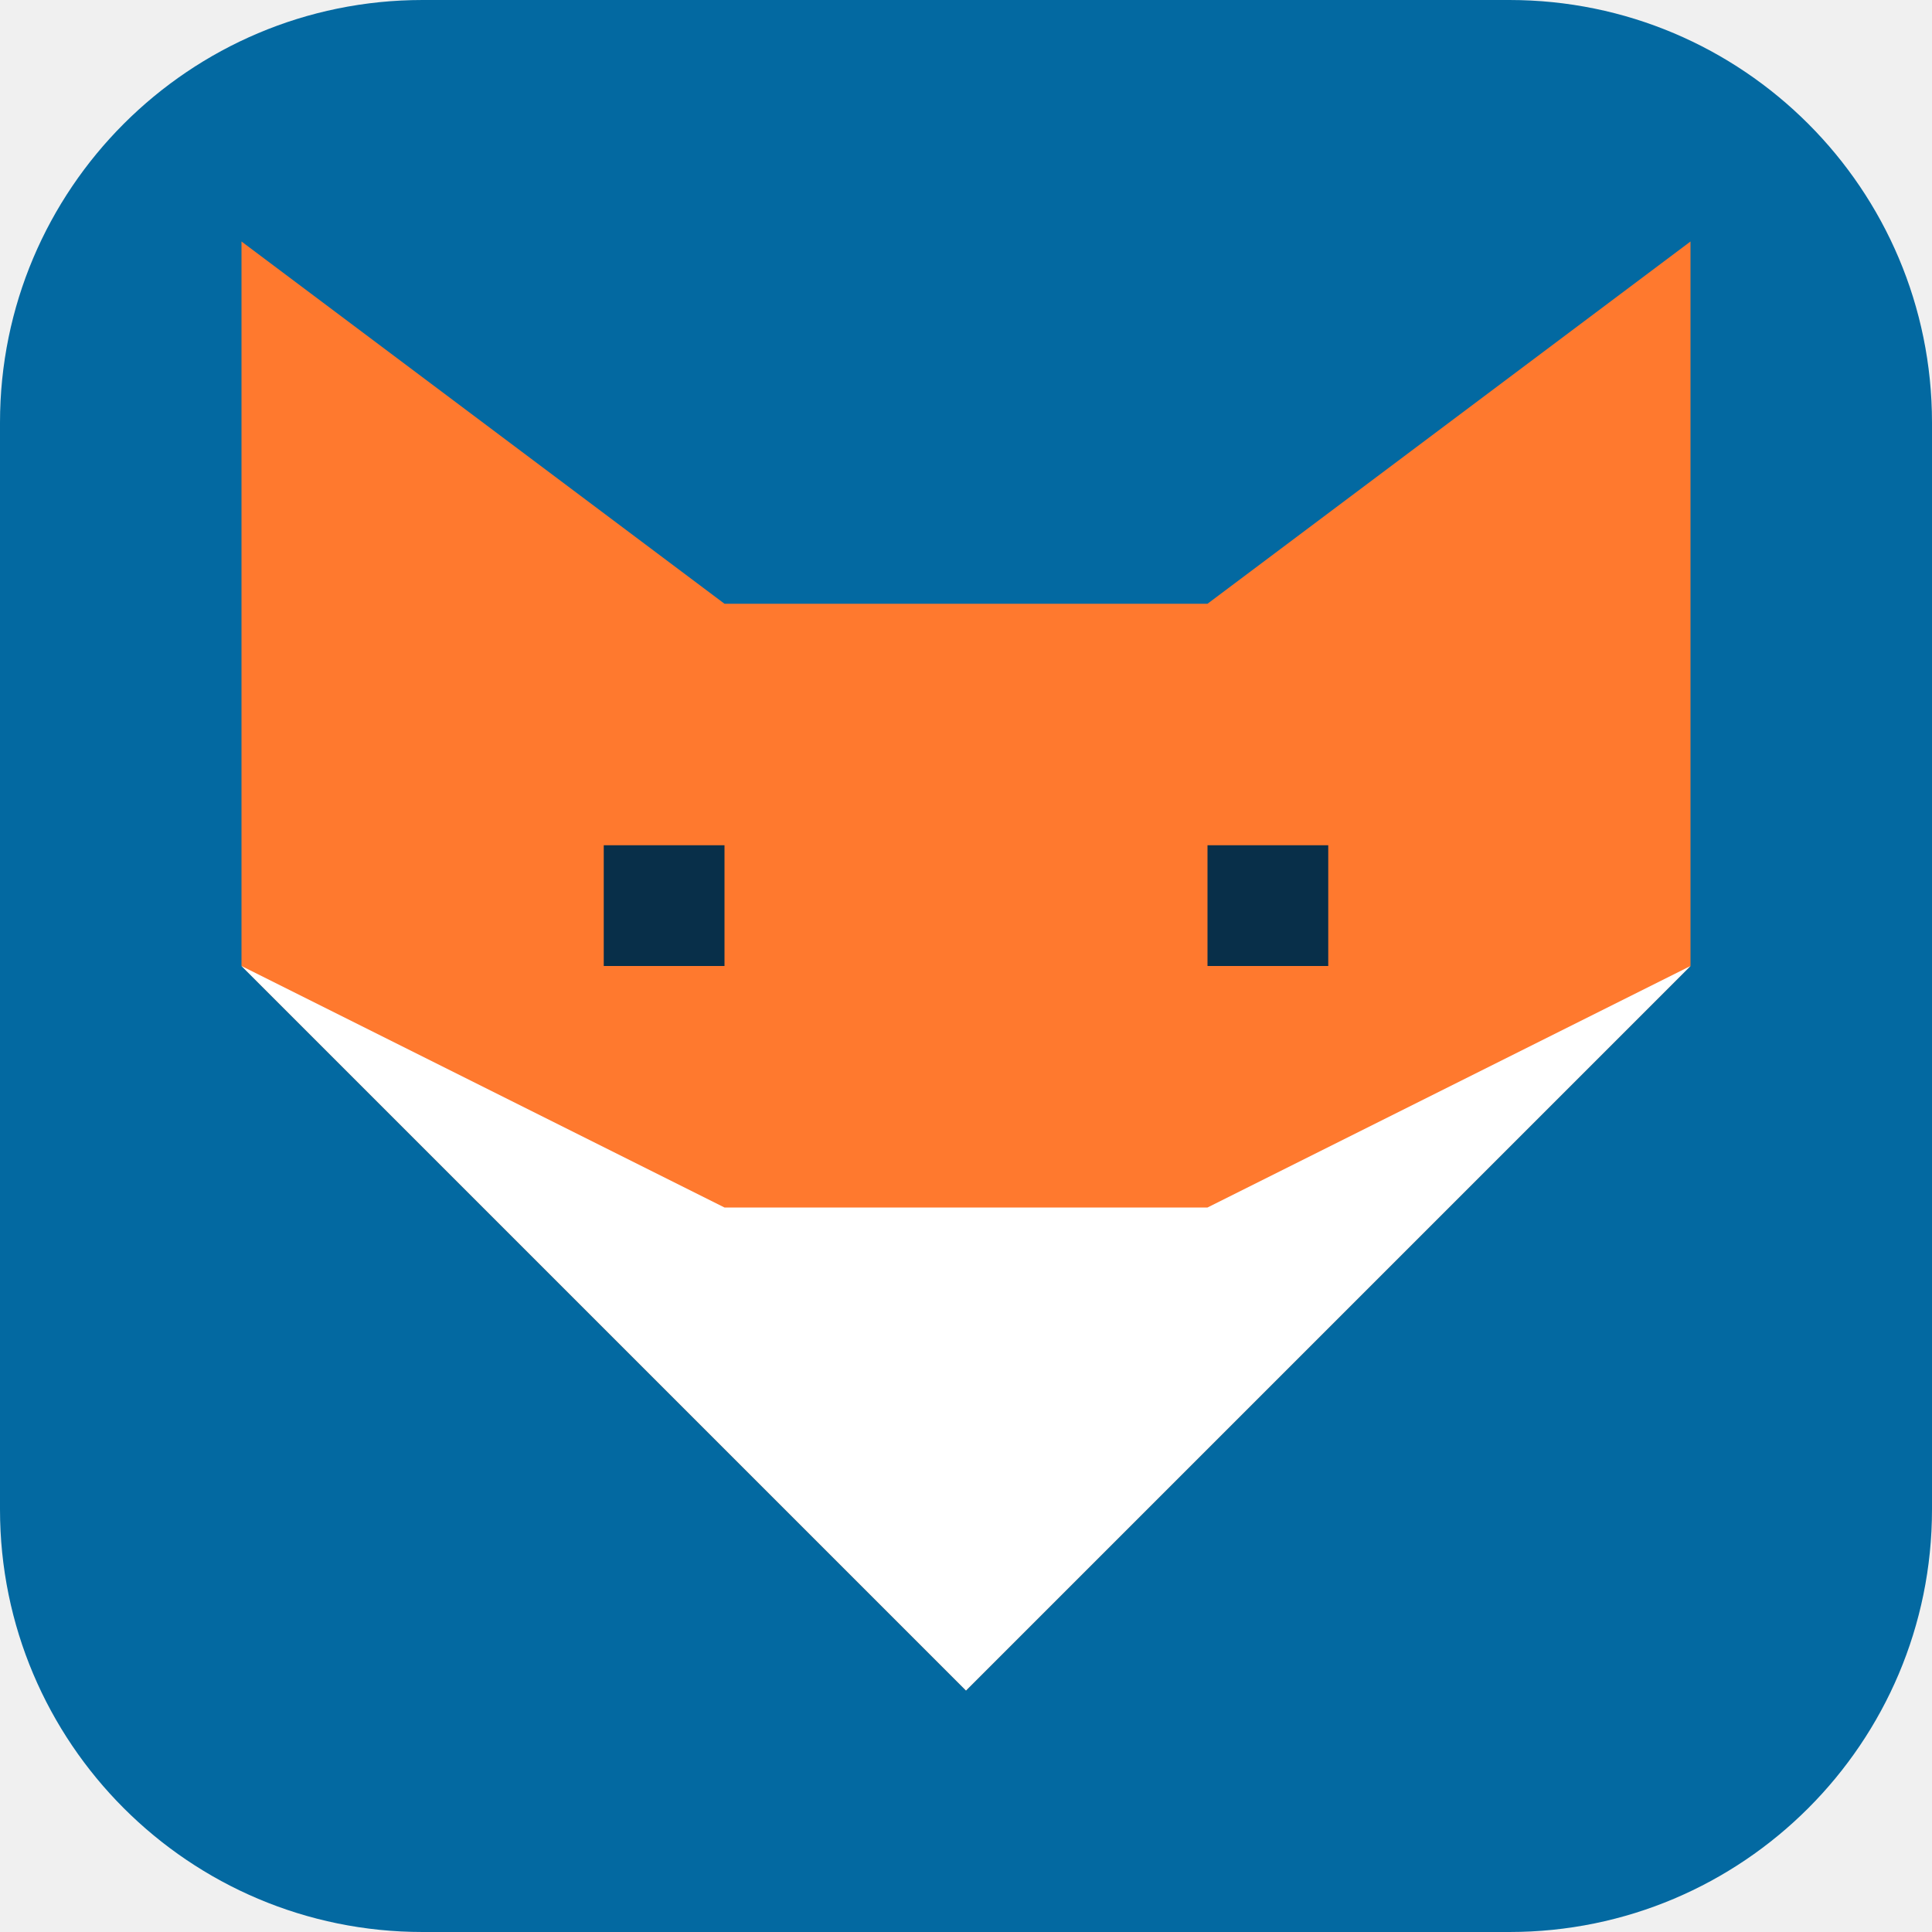
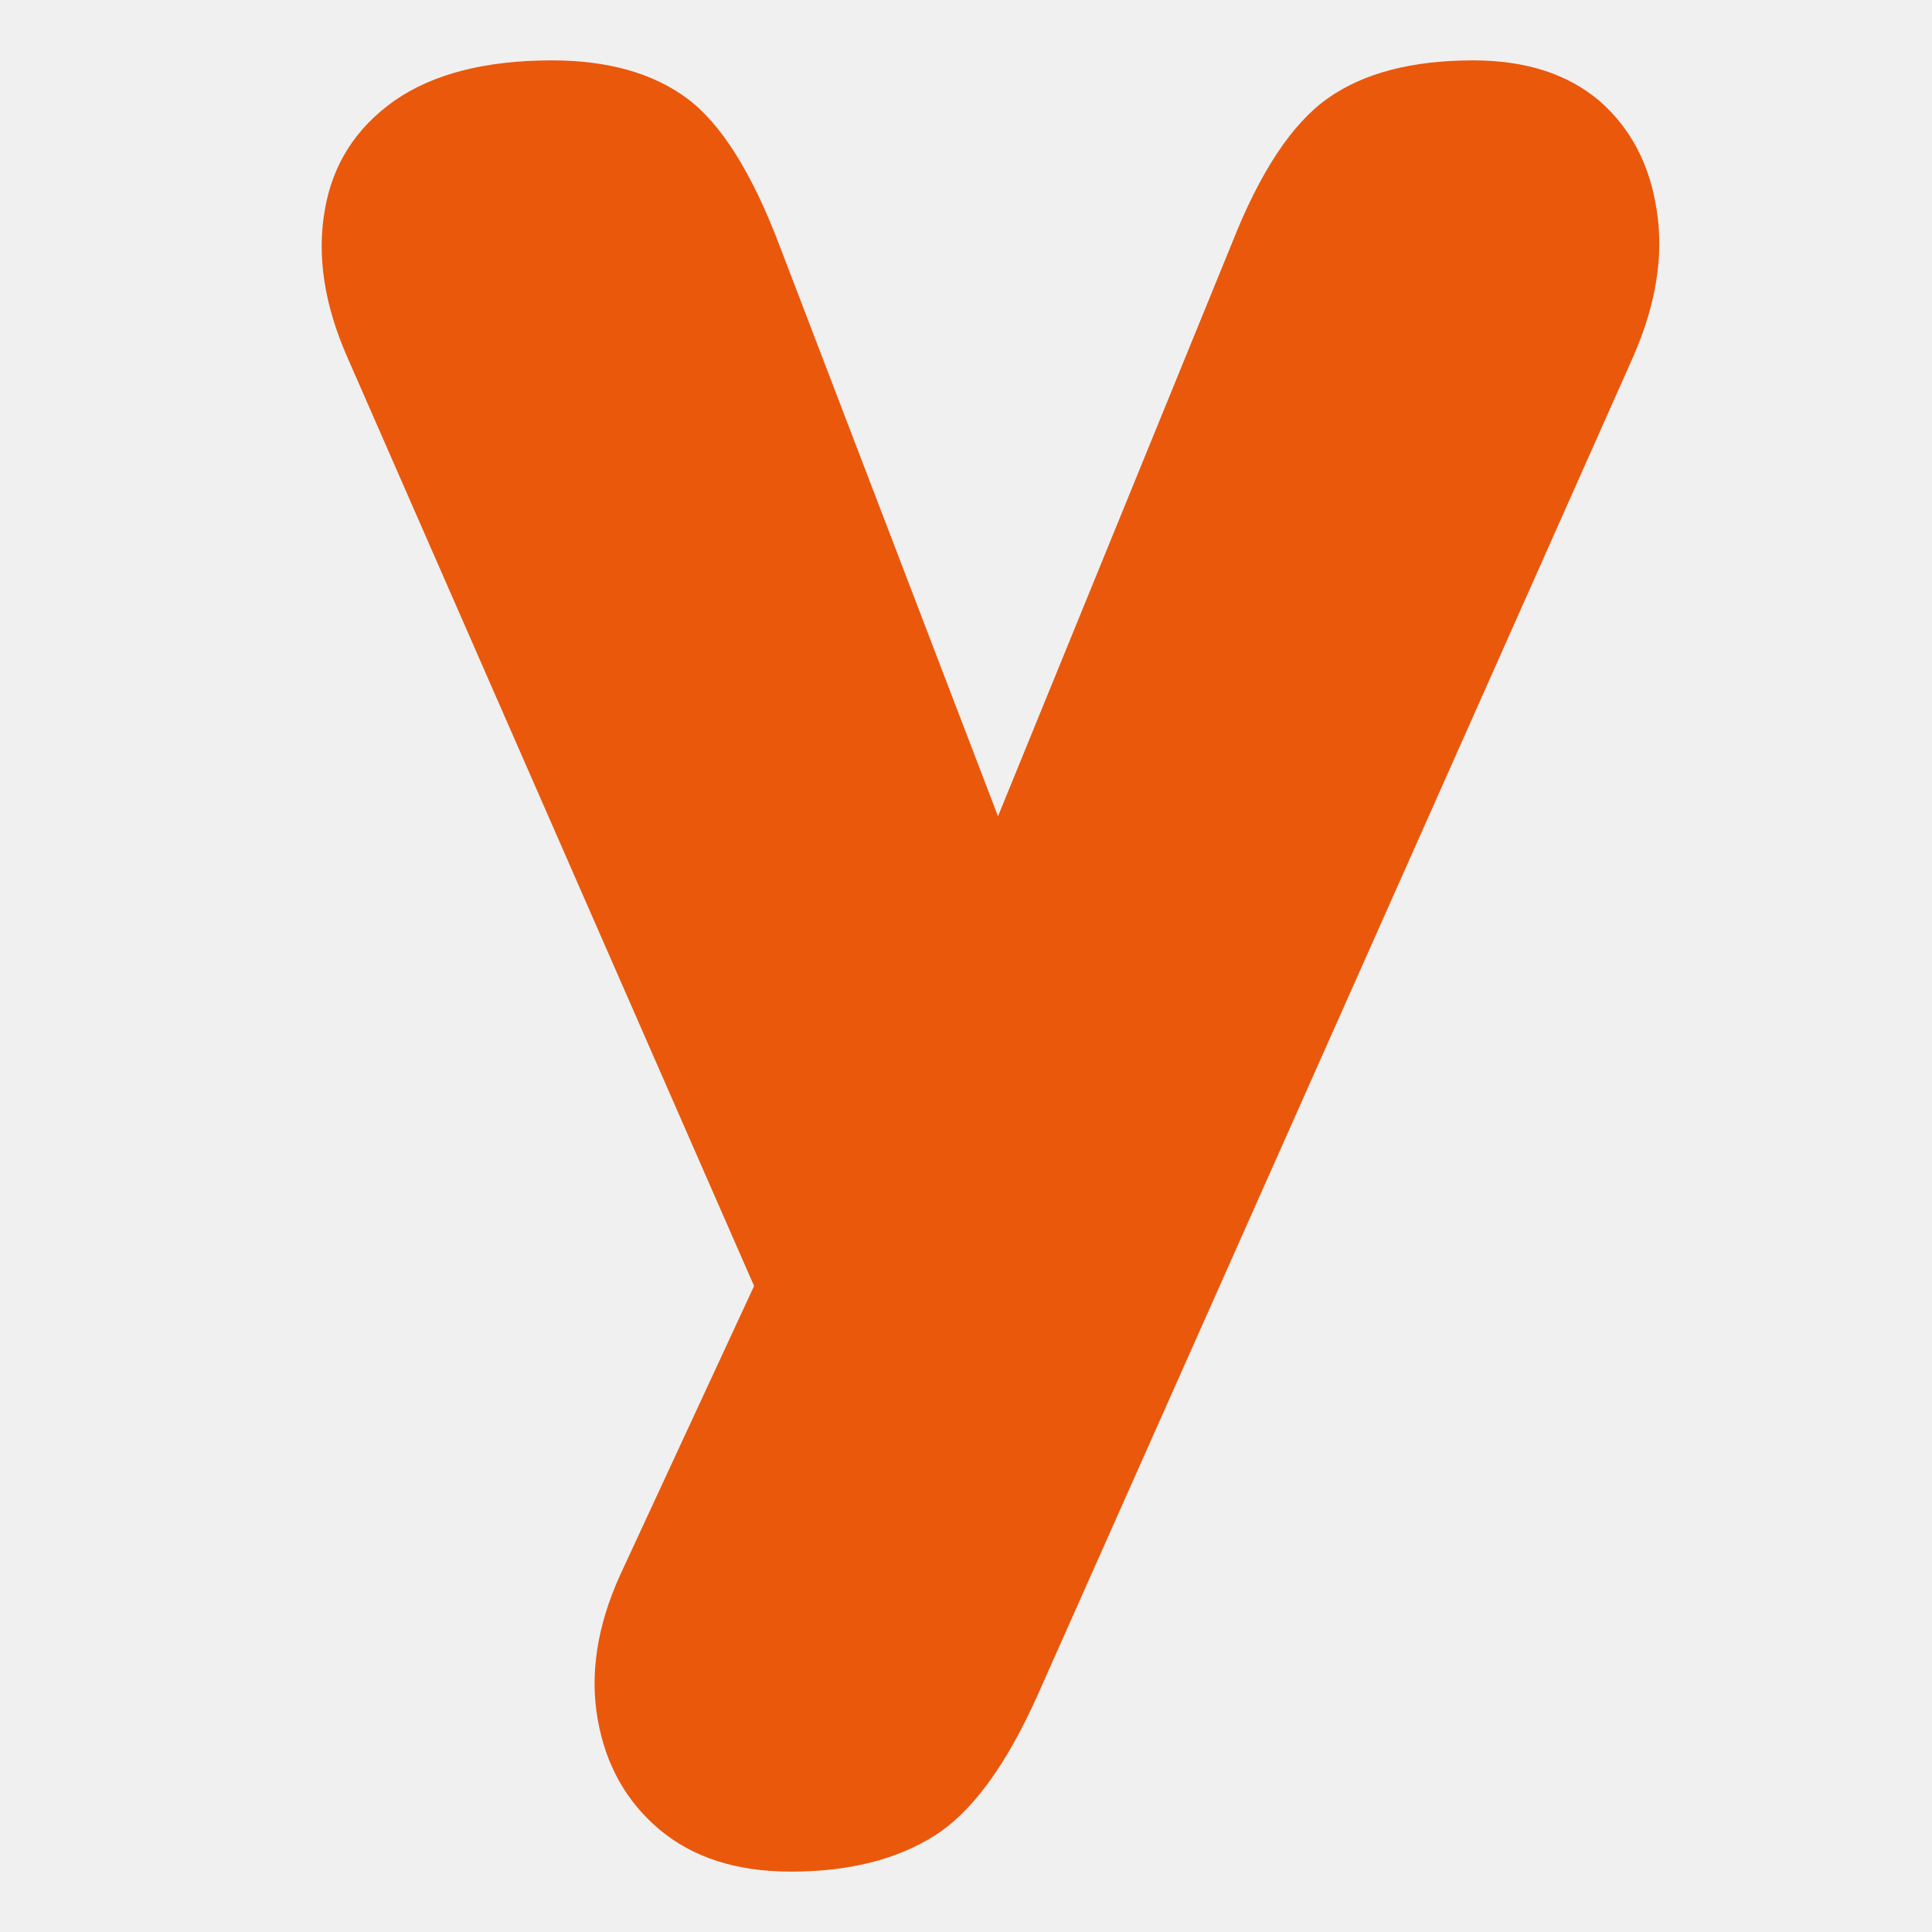
<svg xmlns="http://www.w3.org/2000/svg" viewBox="0 0 32 32">
-   <rect width="32" height="32" rx="7" fill="#0369a1" />
-   <path d="M 4,4 L 12,10 H 20 L 28,4 V 16 L 16,28 L 4,16 Z" fill="#ff792e" />
-   <path d="M 4,16 L 12,20 H 20 L 28,16 L 16,28 Z" fill="#ffffff" />
-   <path d="M 10,14 H 12 V 16 H 10 Z M 20,14 H 22 V 16 H 20 Z" fill="#082f49" />
+   <path d="M13.1,31 Q11.75,31 10.92,30.3 Q10.1,29.61 9.9,28.48 Q9.7,27.35 10.27,26.09 L12.49,21.3 L5.75,5.91 Q5.18,4.61 5.38,3.48 Q5.57,2.35 6.53,1.67 Q7.49,1 9.14,1 Q10.53,1 11.38,1.63 Q12.23,2.26 12.92,4.09 L16.53,13.52 L20.4,4.04 Q21.1,2.26 21.99,1.63 Q22.88,1 24.4,1 Q25.7,1 26.49,1.67 Q27.27,2.35 27.44,3.48 Q27.62,4.61 27.05,5.91 L17.18,28.09 Q16.4,29.83 15.47,30.41 Q14.53,31 13.1,31 Z" fill="#ea580c" />
</svg>
